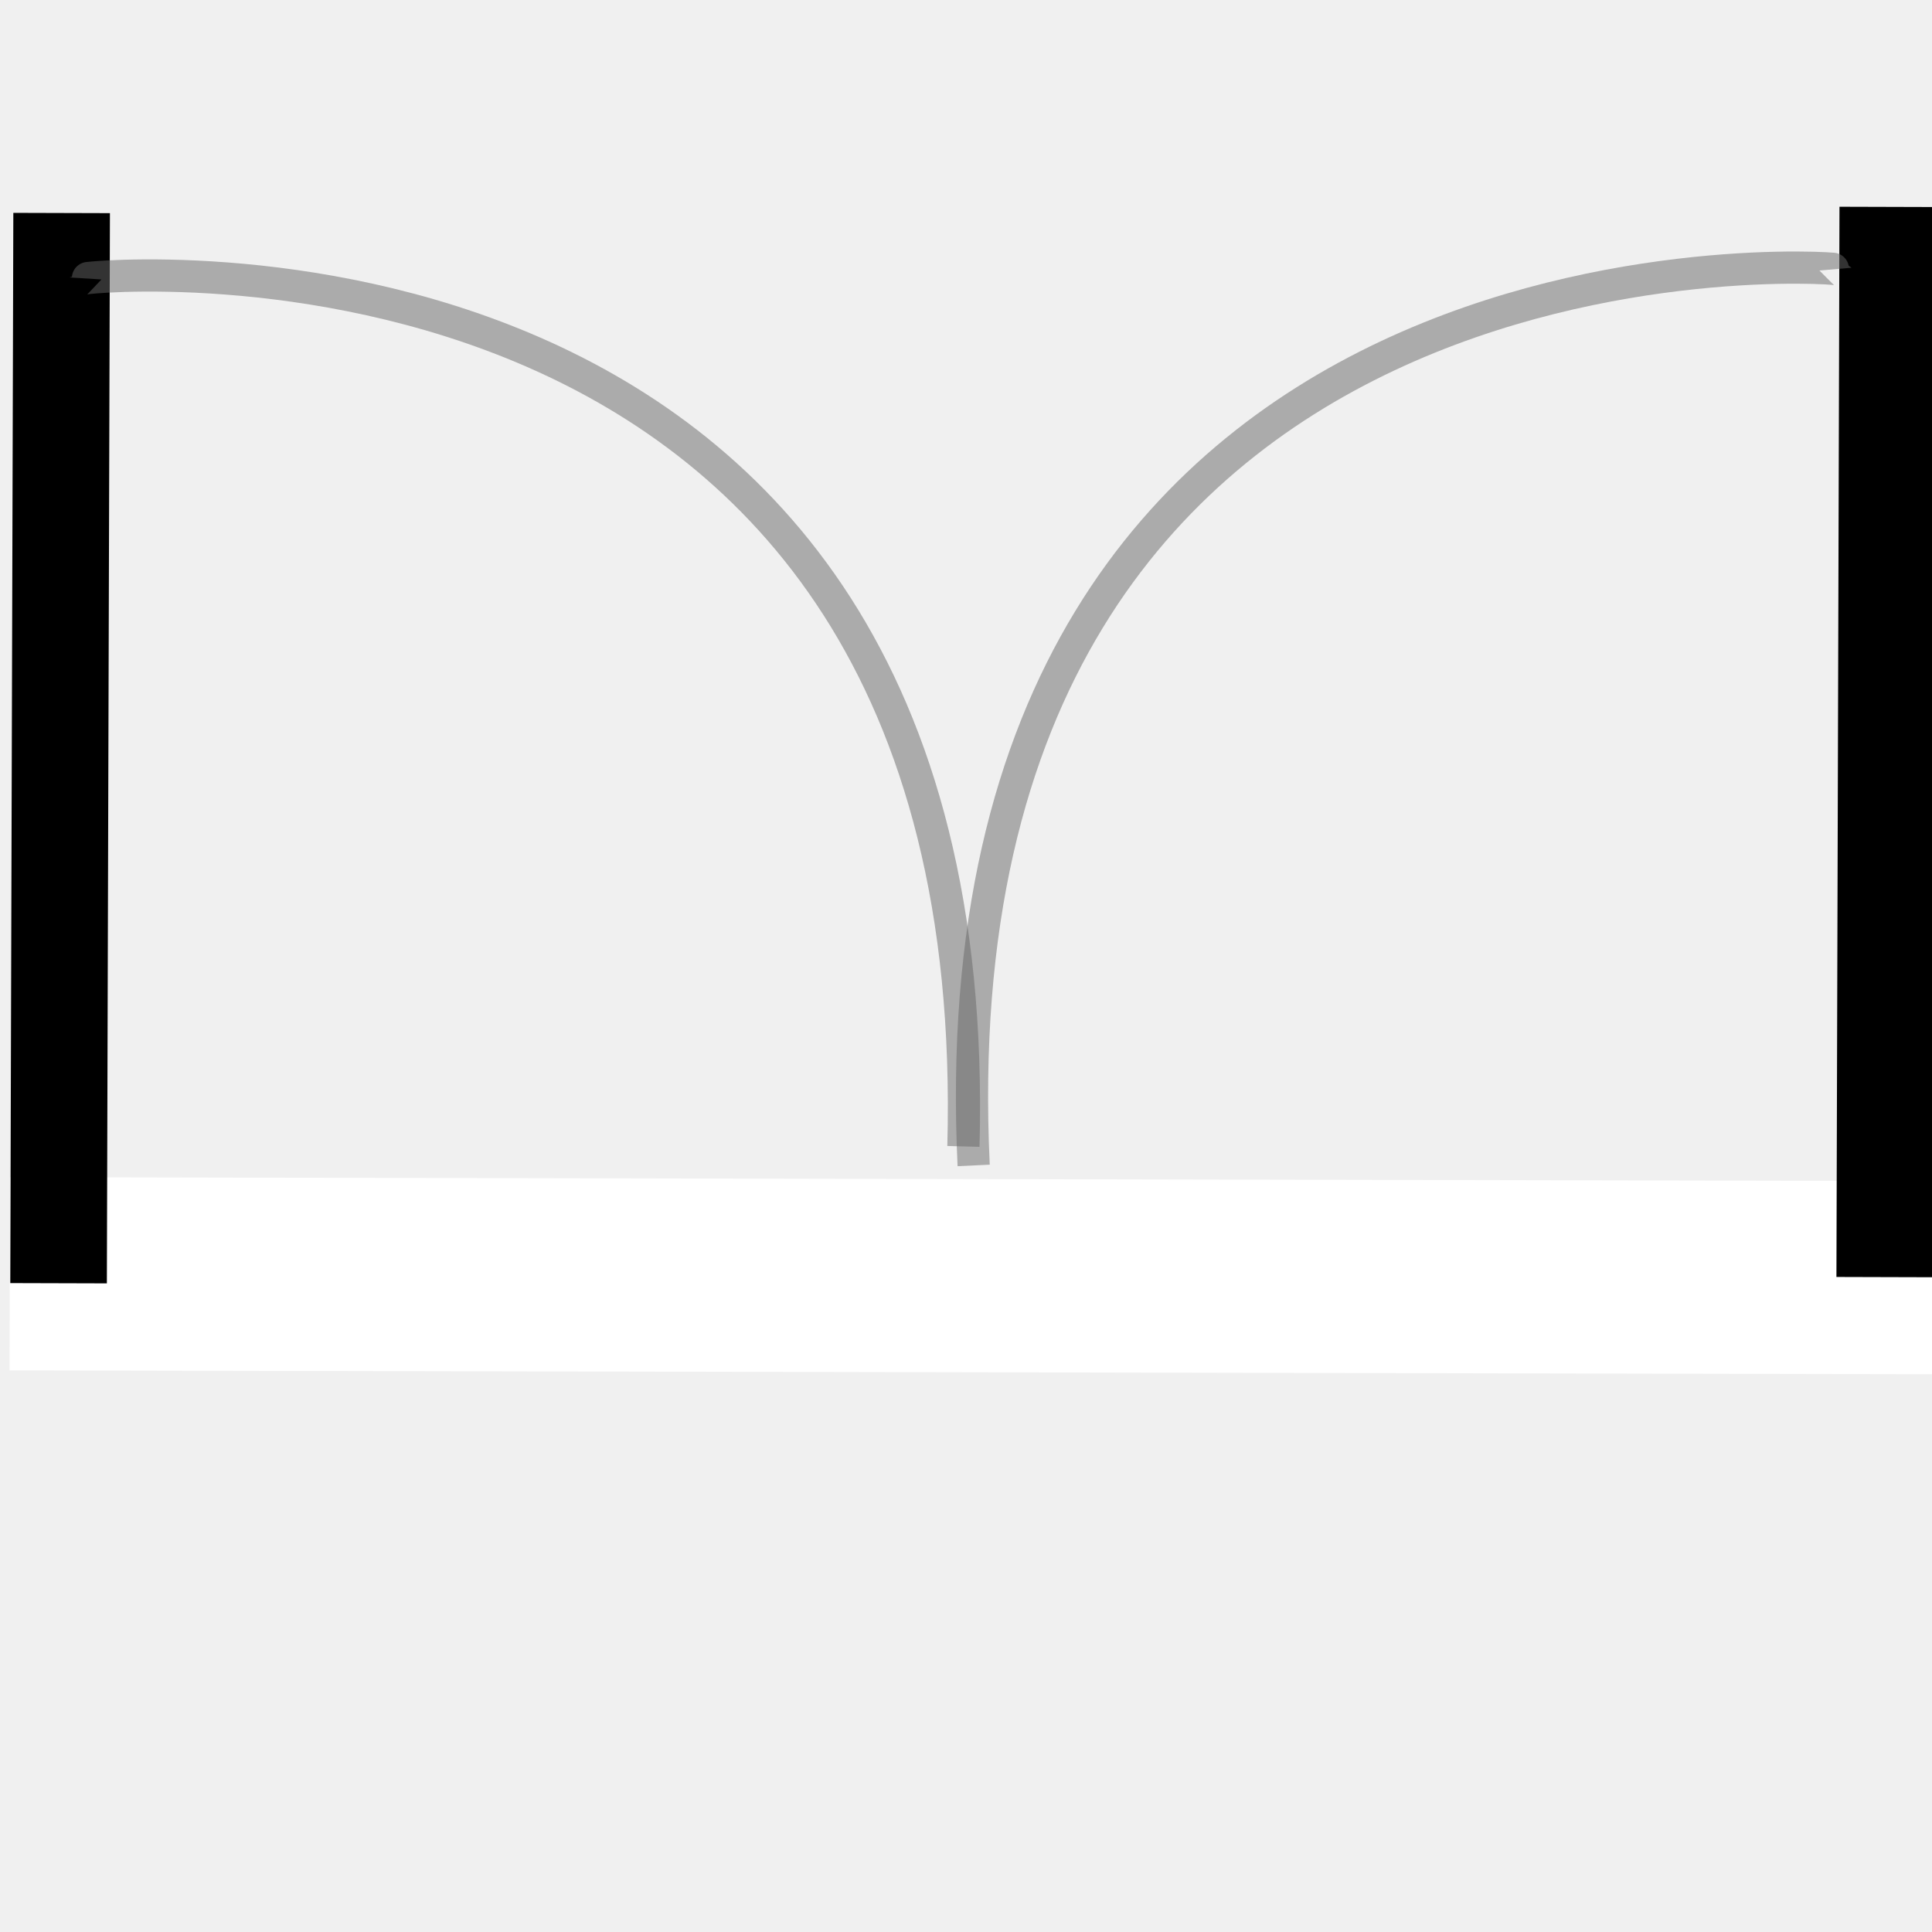
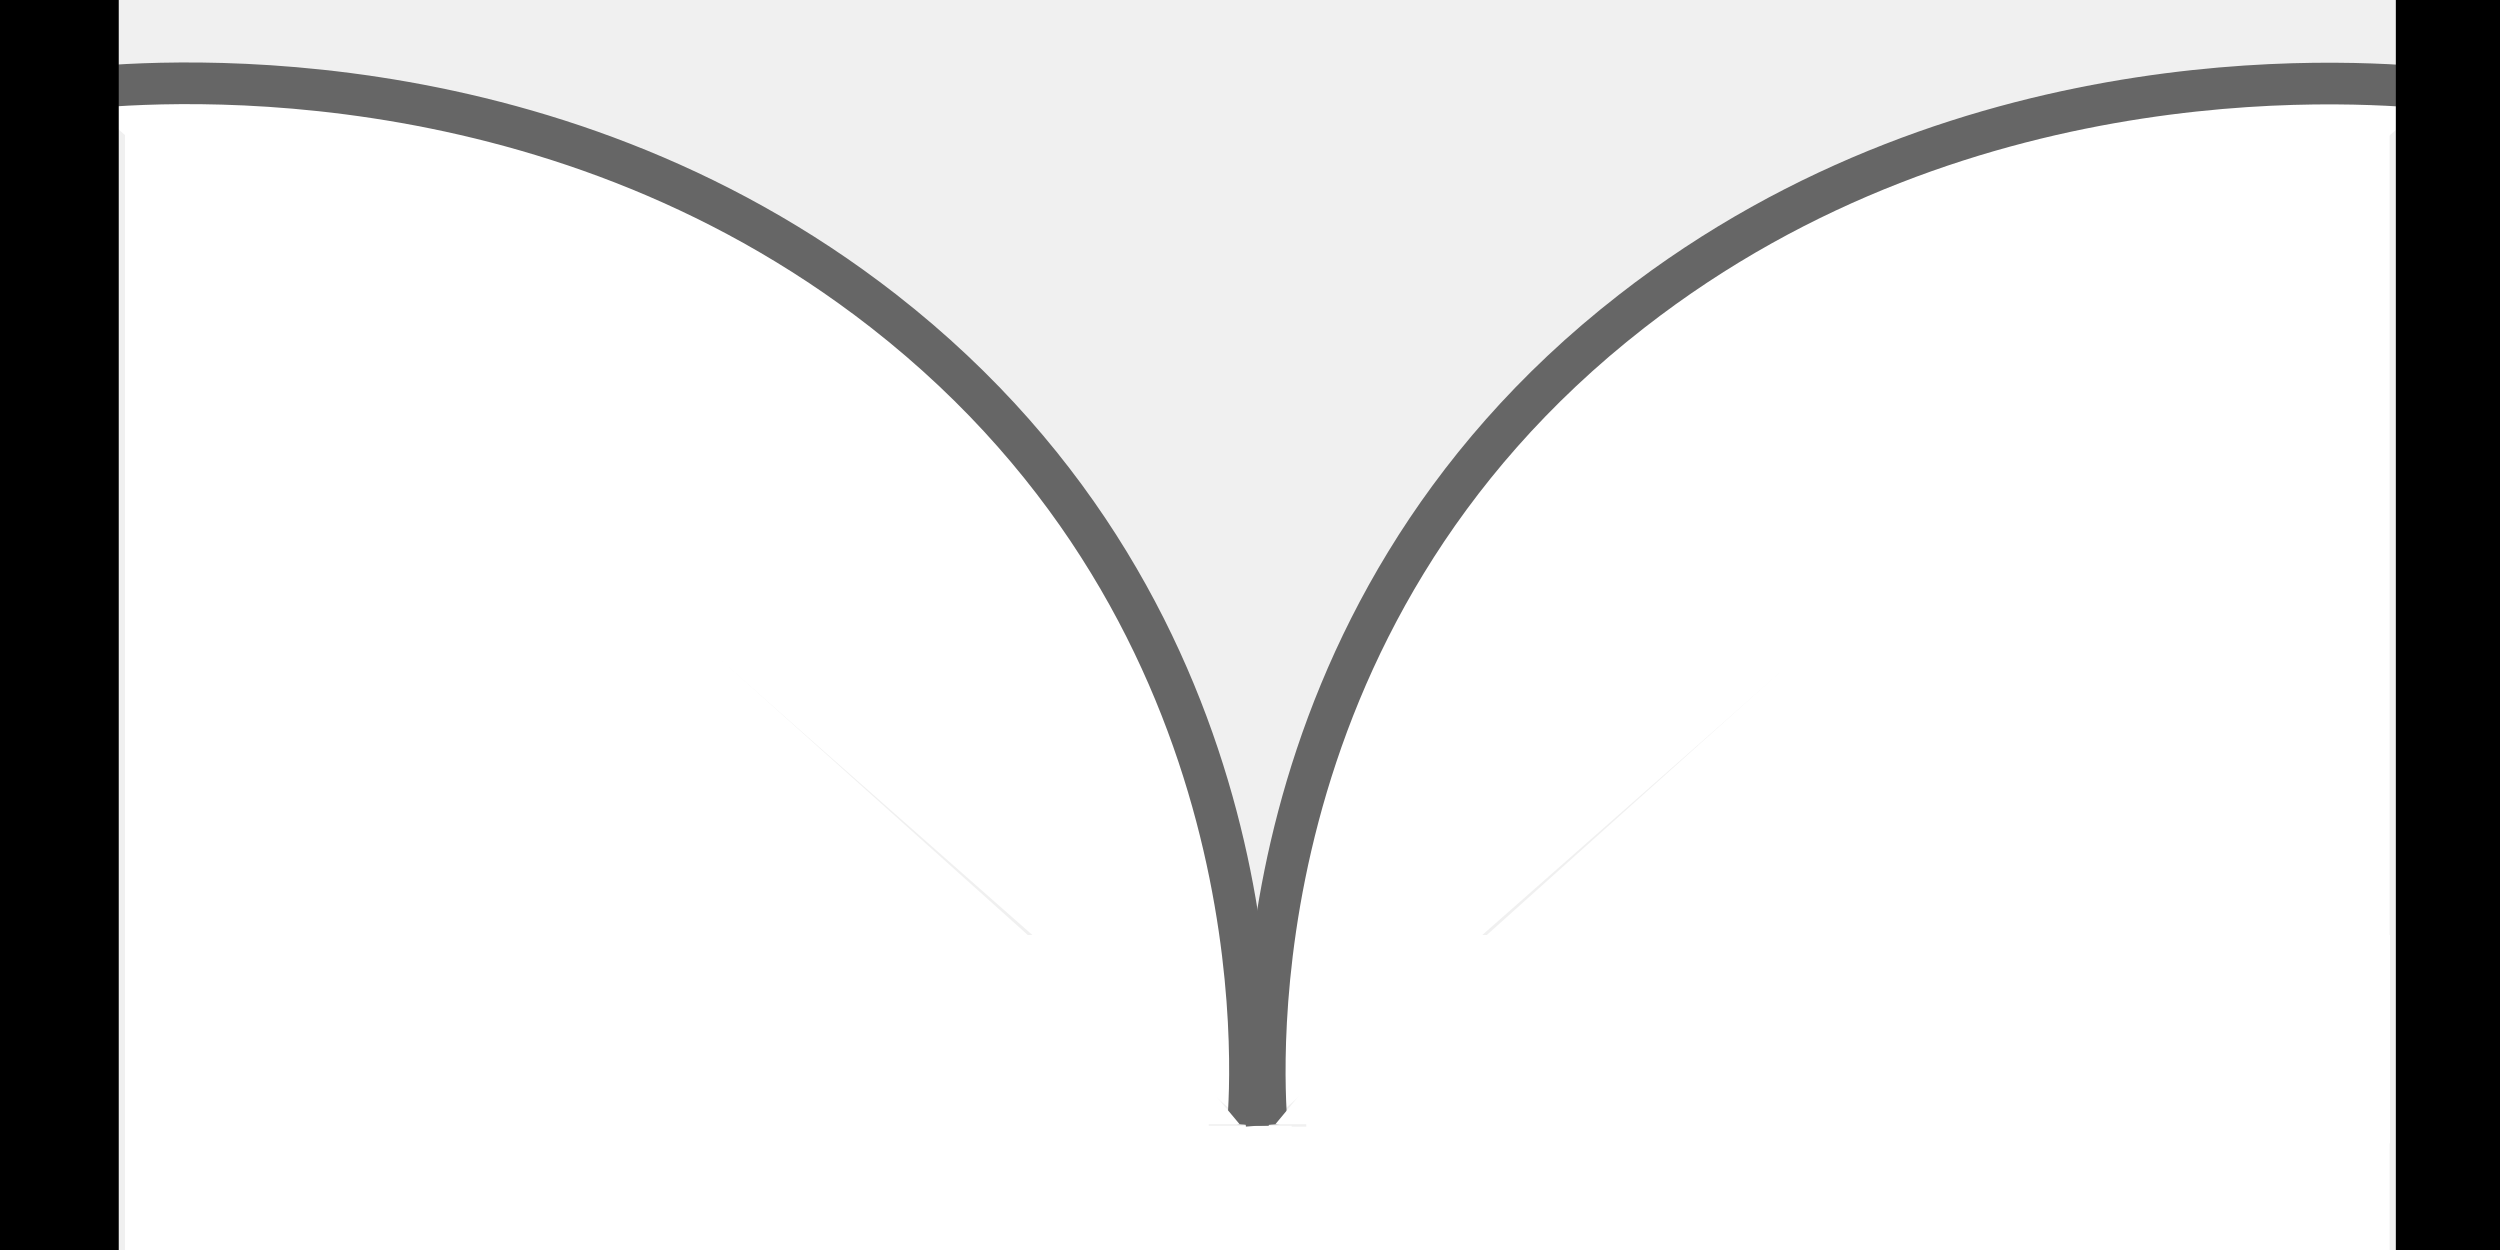
- <svg xmlns="http://www.w3.org/2000/svg" width="60" height="60">
-   <g>
-     <rect x="-1" y="-1" width="7.854" height="7.854" id="canvas_background" fill="none" />
-     <g id="canvasGrid" display="none">
-       <rect id="svg_1" width="100%" height="100%" x="0" y="0" stroke-width="0" fill="url(#gridpattern)" />
-     </g>
-   </g>
-   <g>
-     <line stroke="#ffffff" fill="none" stroke-width="6" fill-opacity="null" x1="0.303" y1="39.558" x2="60.38" y2="39.679" id="svg_3" stroke-linejoin="null" stroke-linecap="null" />
-     <line stroke-linecap="null" stroke-linejoin="null" id="svg_6" y2="37.757" x2="107.665" y1="37.853" x1="107.665" fill-opacity="null" stroke-opacity="null" stroke-width="NaN" stroke="#000000" fill="none" />
-     <line stroke="#000000" stroke-linecap="null" stroke-linejoin="null" id="svg_29" y2="39.662" x2="58.532" y1="6.425" x1="58.627" fill-opacity="null" stroke-width="3" fill="none" />
-     <line stroke="#000000" stroke-linecap="null" stroke-linejoin="null" id="svg_13" y2="39.852" x2="1.819" y1="6.615" x1="1.914" fill-opacity="null" stroke-width="3" fill="none" />
-     <path transform="rotate(-126.4327 19.04047,20.09233) " stroke="#666666" id="svg_22" d="m0.1,19.634c23.462,18.307 37.931,-5.888 37.881,-5.93" opacity="0.5" fill-opacity="null" fill="none" />
-     <path stroke="#666666" transform="rotate(125.0418 40.81708,20.30975) " id="svg_19" d="m59.896,19.851c-23.633,18.307 -38.207,-5.888 -38.157,-5.93" opacity="0.5" fill-opacity="null" fill="none" />
-   </g>
+ <svg xmlns="http://www.w3.org/2000/svg" version="1.1" id="Слой_1" x="0px" y="0px" viewBox="0 0 60 30" style="enable-background:new 0 0 60 30;" xml:space="preserve">
+   <style type="text/css">
+ 	.st0{fill:#FFFFFF;stroke:#000000;stroke-miterlimit:10;}
+ 	.st1{fill:#FFFFFF;stroke:#666666;stroke-miterlimit:10;}
+ 	.st2{fill:#FFFFFF;stroke:#000000;stroke-width:3;stroke-miterlimit:10;}
+ 	.st3{stroke:#FFFFFF;stroke-width:5;stroke-miterlimit:10;}
+ 	.st4{fill:#FFFFFF;}
+ 	.st5{fill:none;stroke:#FFFFFF;stroke-width:3;stroke-miterlimit:10;}
+ </style>
+   <path class="st0" d="M2.49,24.75" />
+   <path class="st1" d="M1.75,2.14C3.38,1.96,13.03,1.09,21.2,7.46c9.55,7.45,8.85,18.38,8.75,19.54" />
+   <path class="st1" d="M18.35,23.25" />
+   <path class="st1" d="M23.8,5.25" />
+   <path class="st2" d="M1.35,0c0,10,0,20,0,30" />
+   <path class="st3" d="M29.01,24.94c-8.67,0-17.34,0-26.01,0" />
+   <polygon class="st4" points="3,3 3,25 27.52,25 " />
+   <path class="st4" d="M5.71,0" />
+   <polyline class="st4" points="28.51,25.5 29.75,26.98 28.51,26.98 28.51,25.5 " />
+   <line class="st5" x1="3" y1="28.52" x2="31" y2="28.52" />
+   <path class="st0" d="M57.86,24.75" />
+   <path class="st1" d="M58.61,2.14C56.98,1.97,47.33,1.1,39.16,7.47C29.6,14.91,30.31,25.85,30.4,27" />
+   <path class="st1" d="M42,23.25" />
+   <path class="st1" d="M36.55,5.25" />
+   <path class="st2" d="M59,0c0,10,0,20,0,30" />
+   <path class="st3" d="M31.35,24.94c8.67,0,17.34,0,26.01,0" />
+   <polygon class="st4" points="57.35,3 57.35,25 32.83,25 " />
+   <path class="st4" d="M54.64,0" />
+   <polyline class="st4" points="31.84,25.5 30.61,26.98 31.84,26.98 31.84,25.5 " />
+   <line class="st5" x1="57.35" y1="28.54" x2="30.35" y2="28.54" />
</svg>
